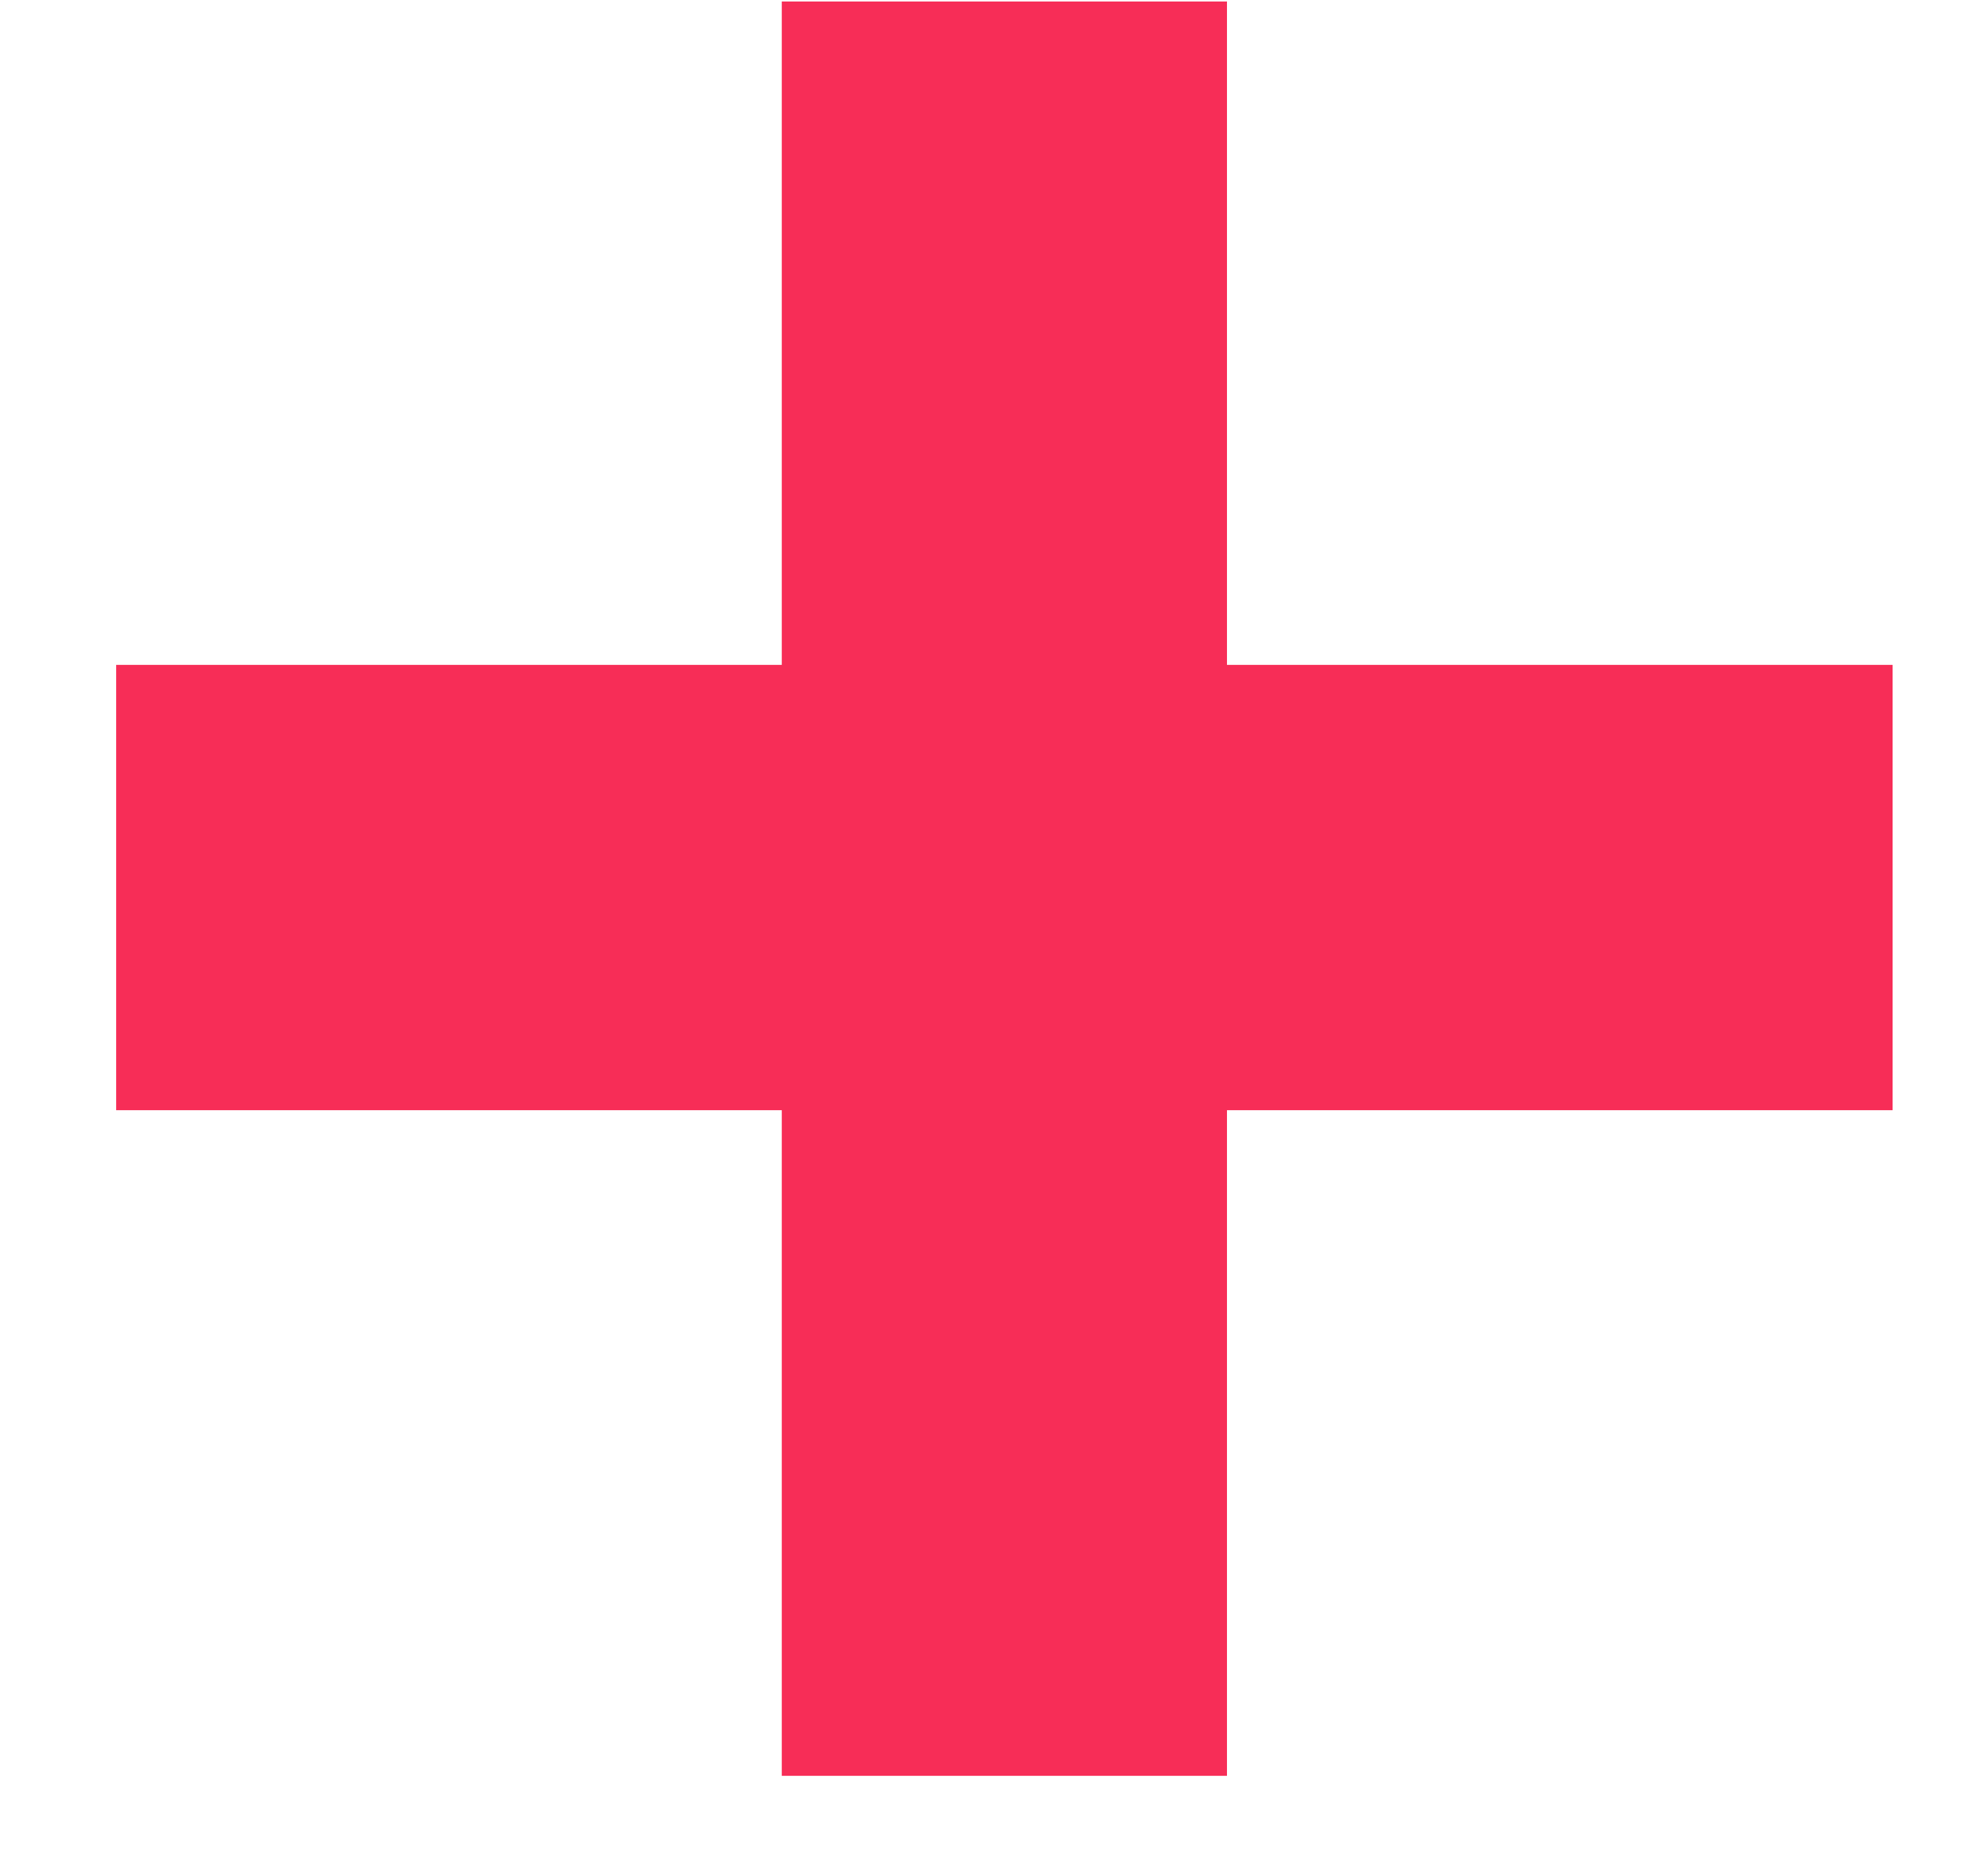
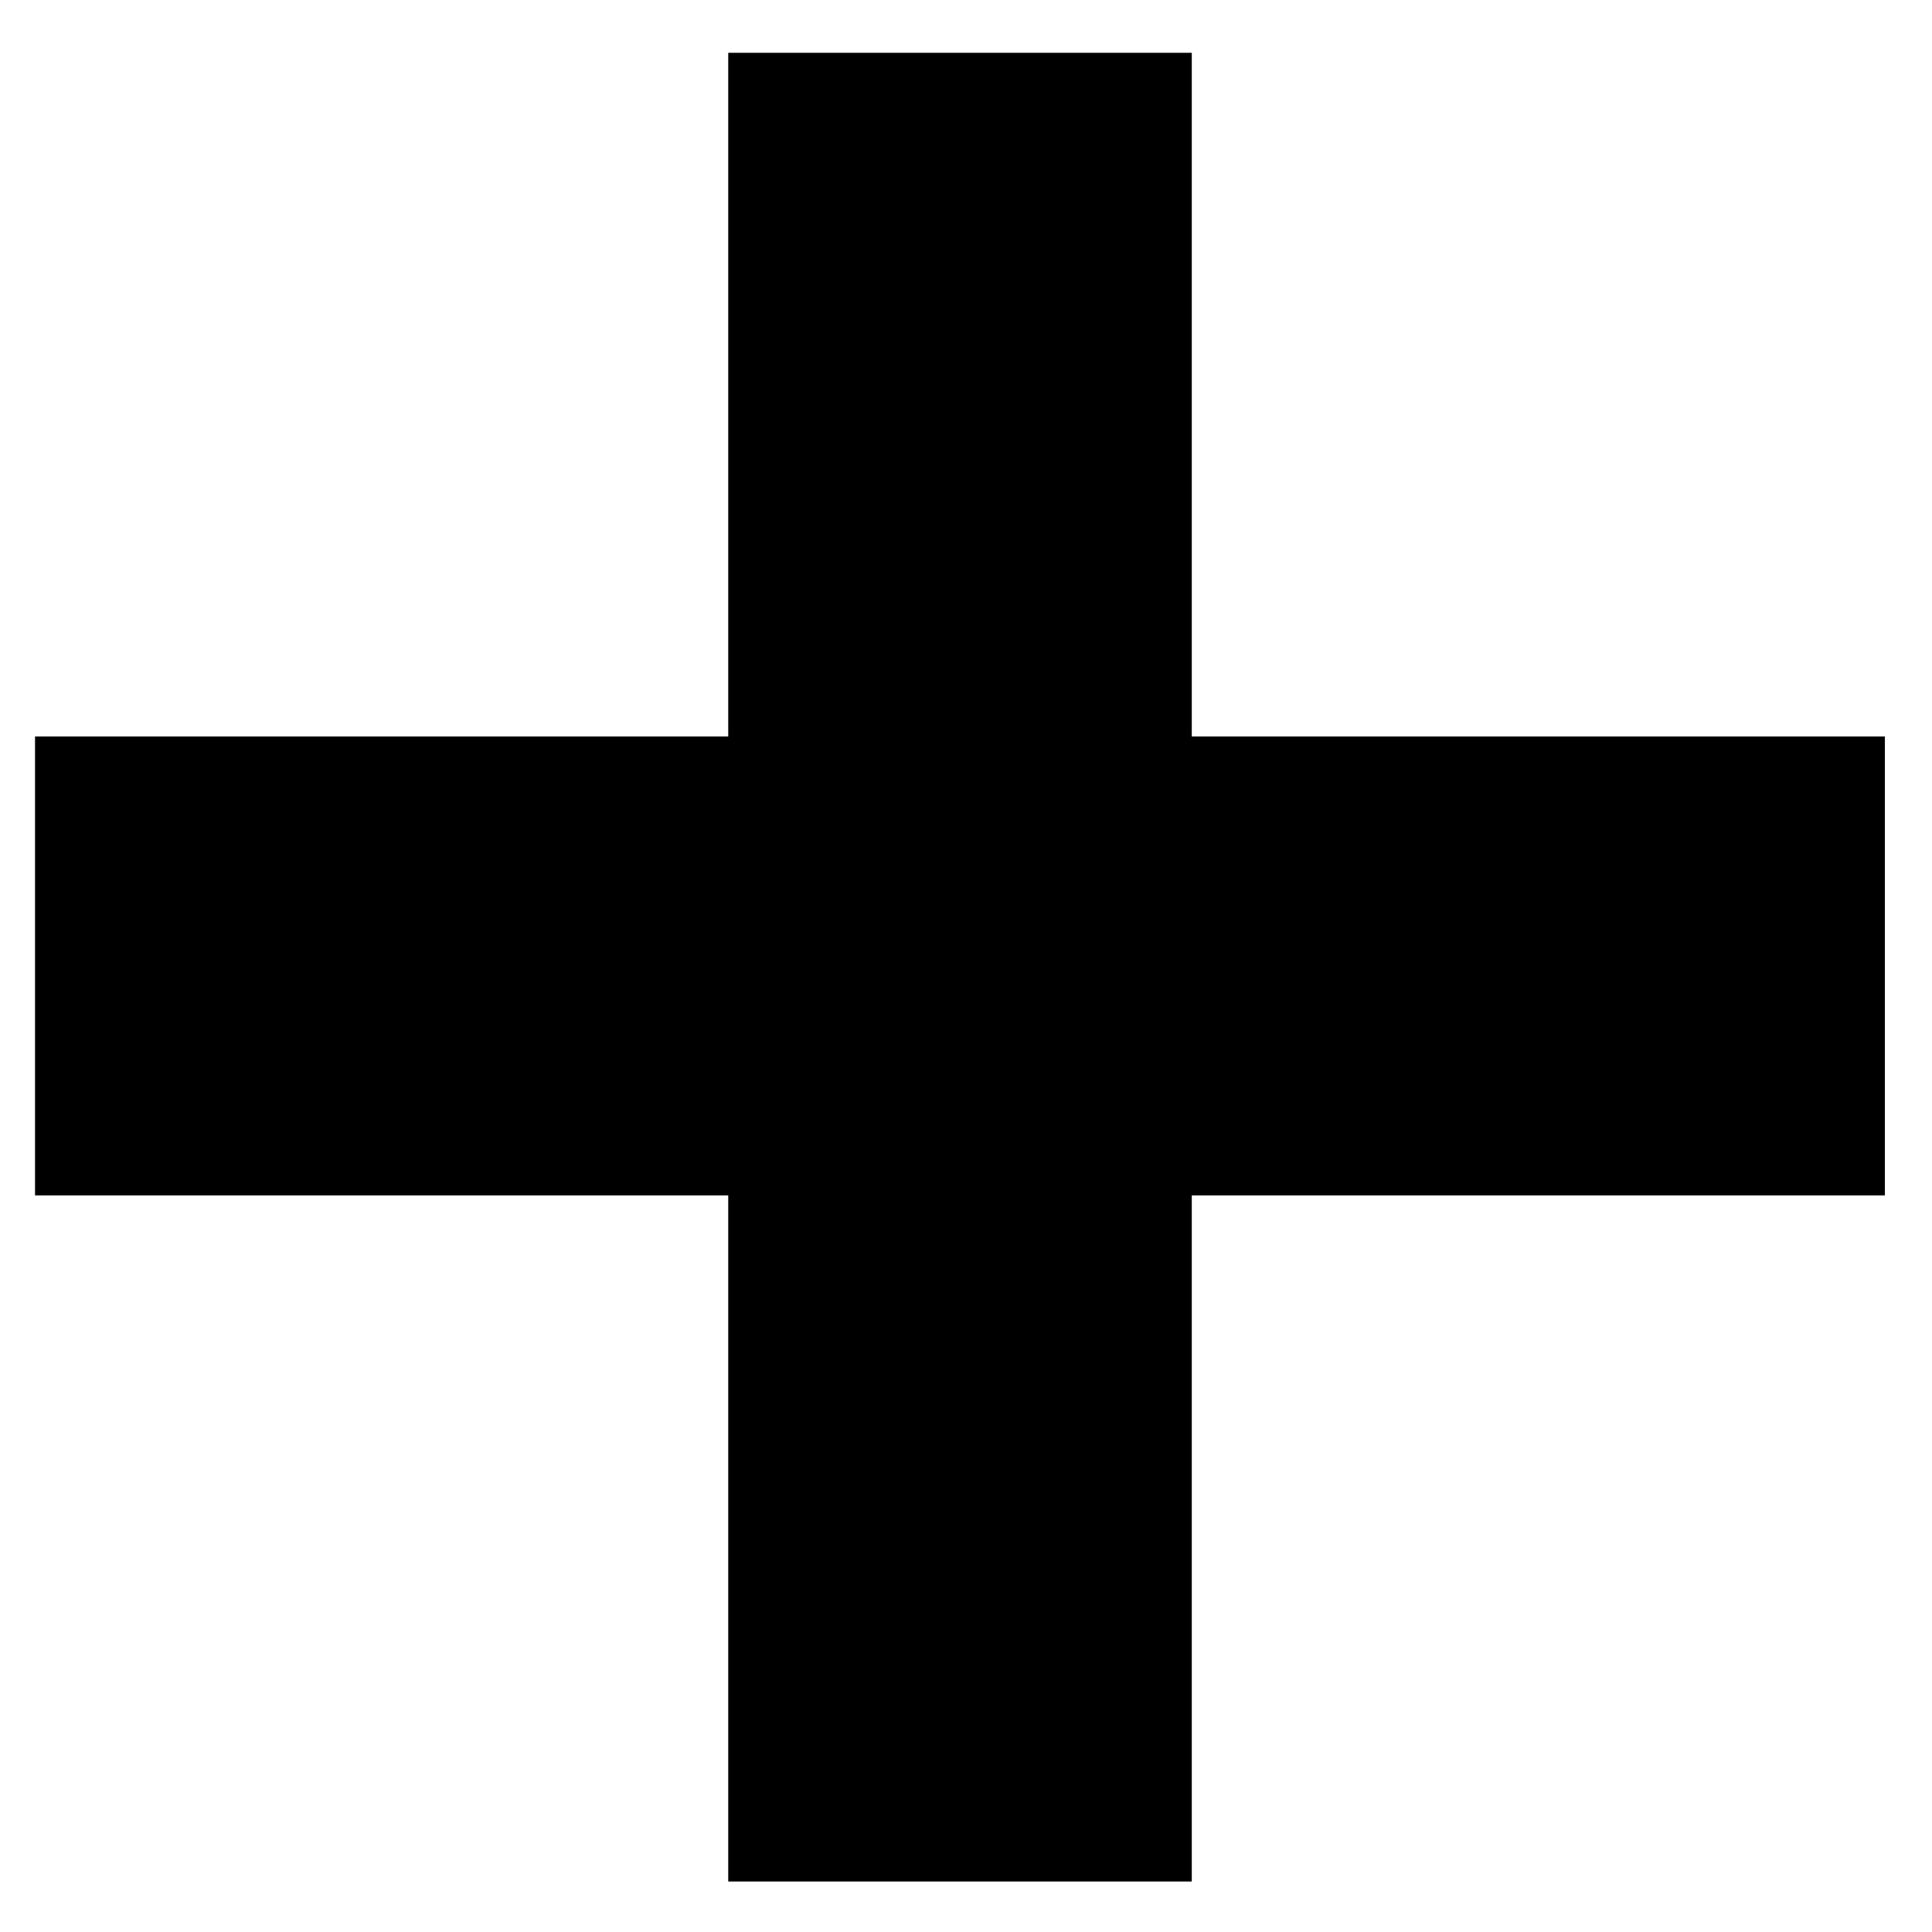
- <svg xmlns="http://www.w3.org/2000/svg" width="16" height="15" viewBox="0 0 16 15" fill="none">
-   <path d="M6.292 14.292H9.875V8.935H15.232V5.351H9.875V0.012H6.292V5.351H0.935V8.935H6.292V14.292Z" fill="#F72D57" />
+ <svg xmlns="http://www.w3.org/2000/svg" width="15" height="15" viewBox="0 0 15 15" fill="none">
+   <path d="M5.654 14.608H9.253V9.281H14.634V5.718H9.253V0.41H5.654V5.718H0.272V9.281H5.654V14.608Z" fill="black" />
</svg>
